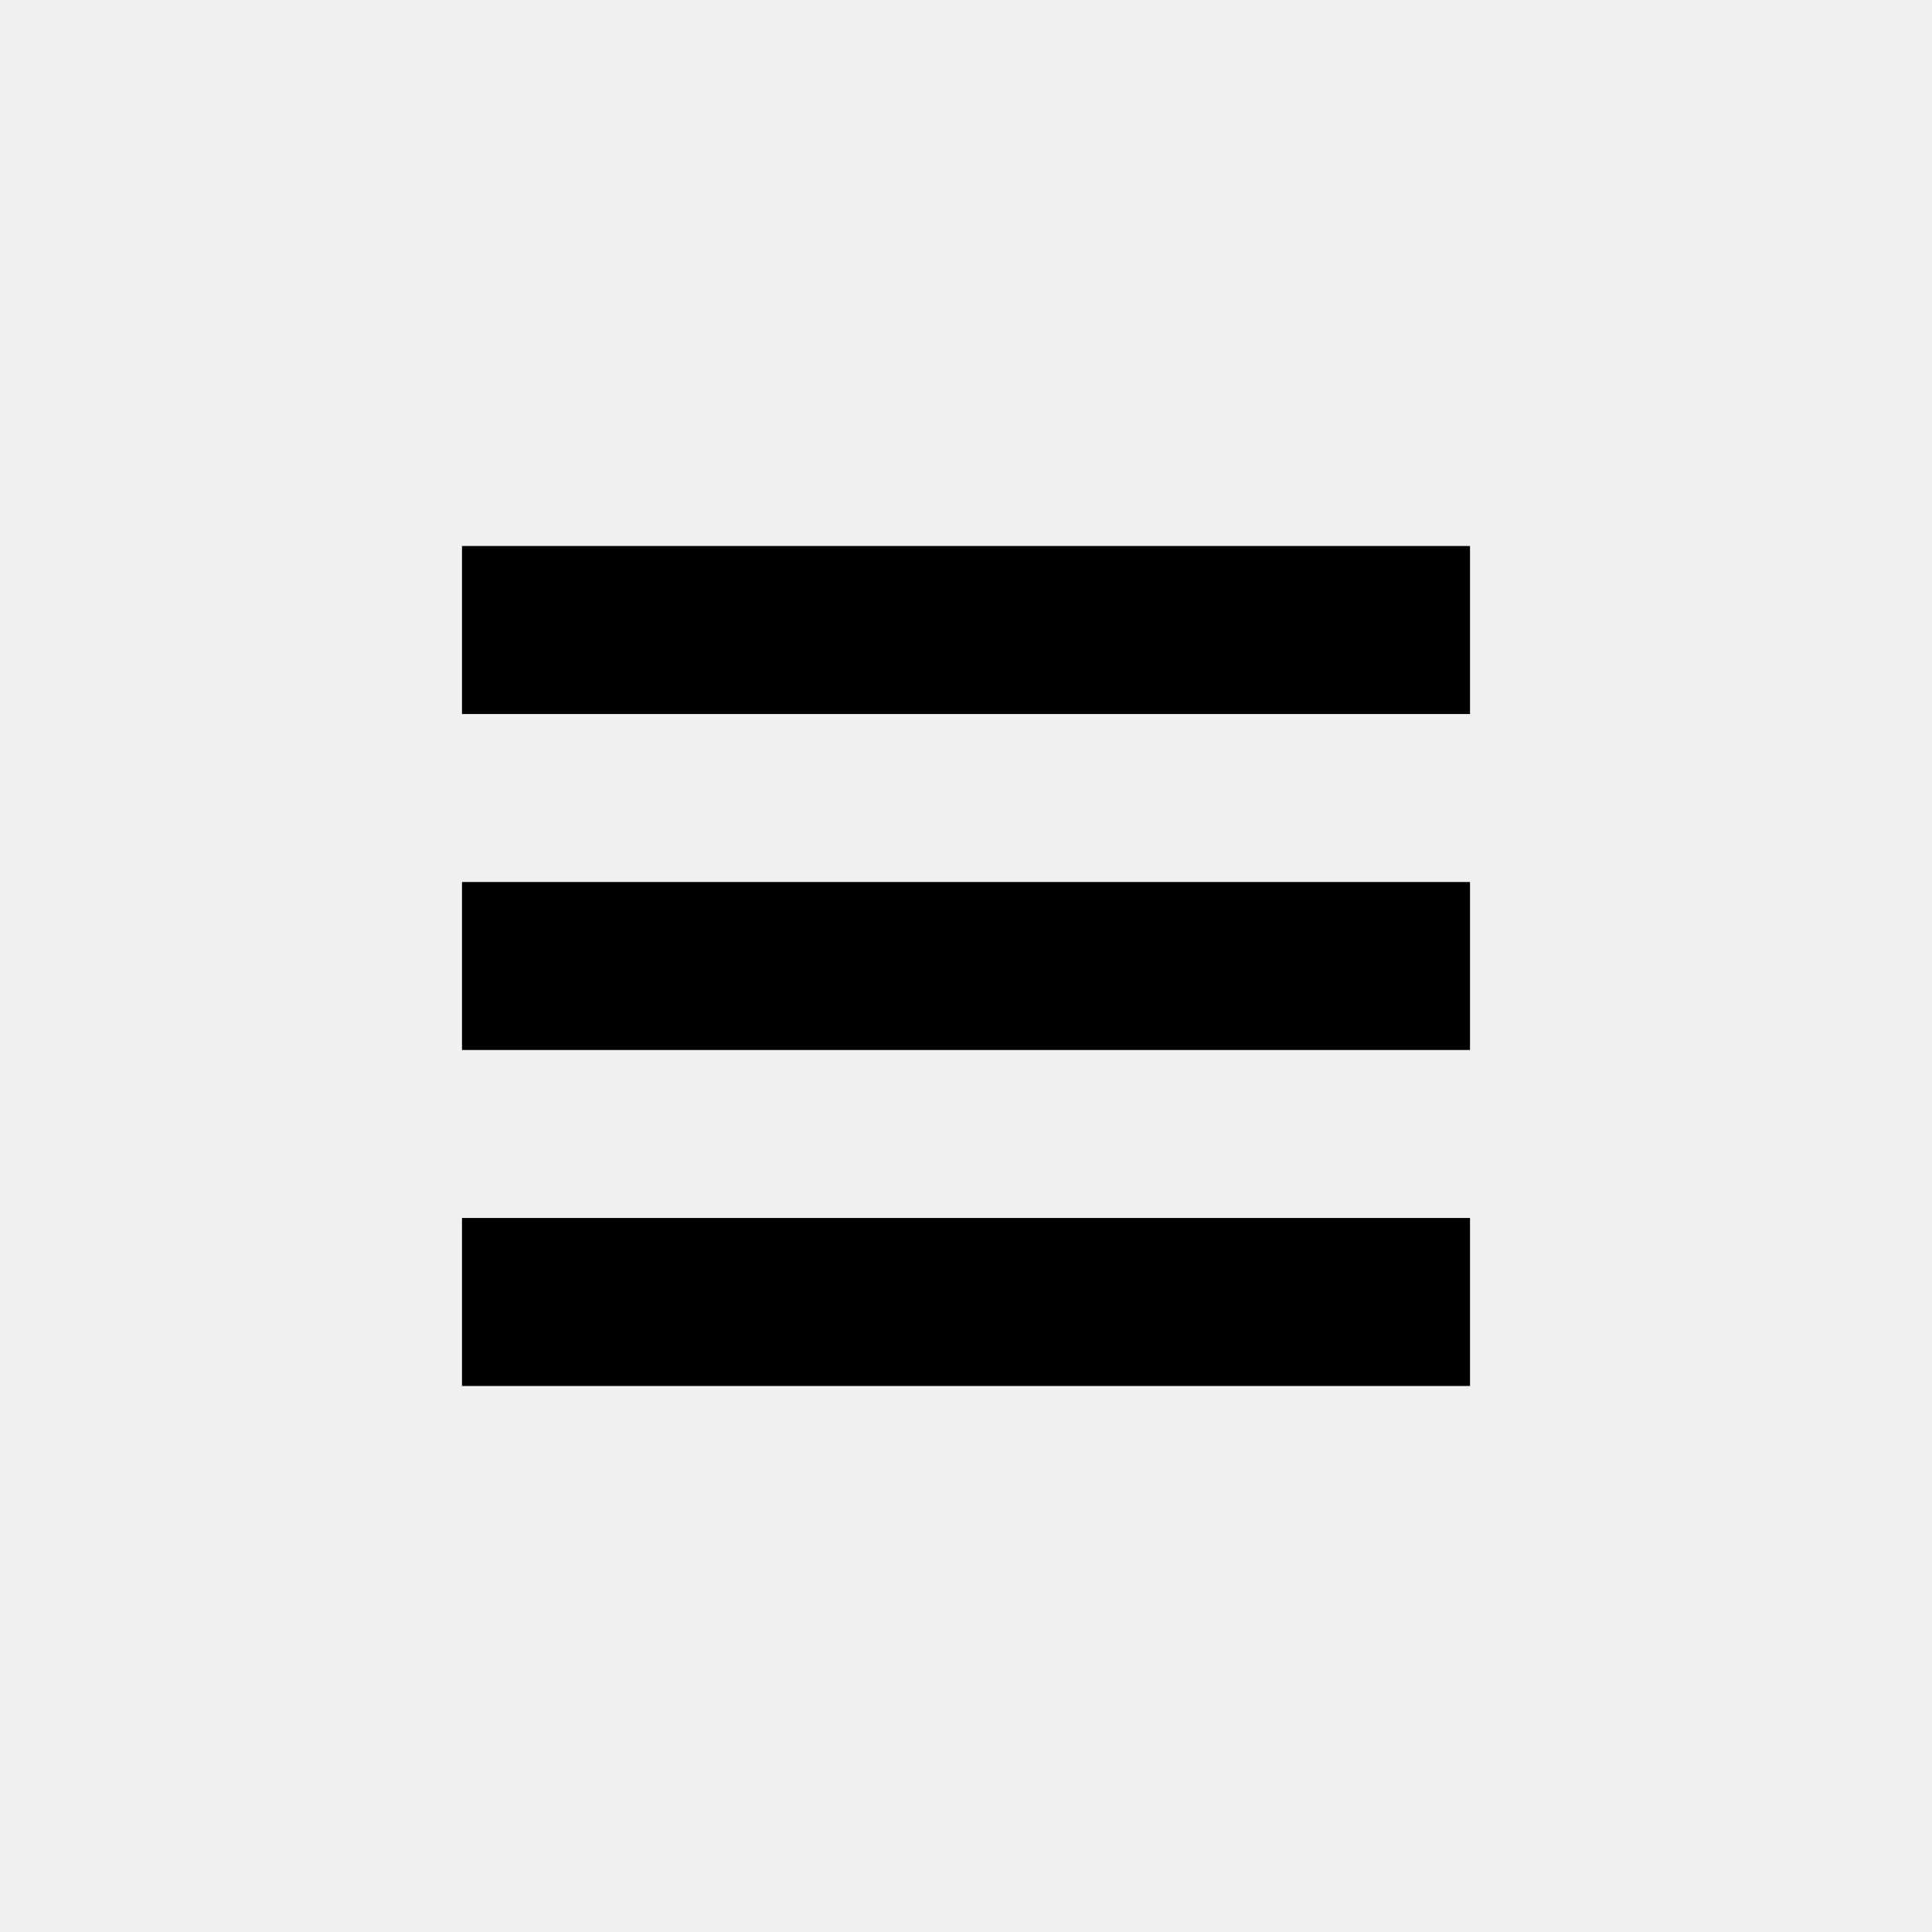
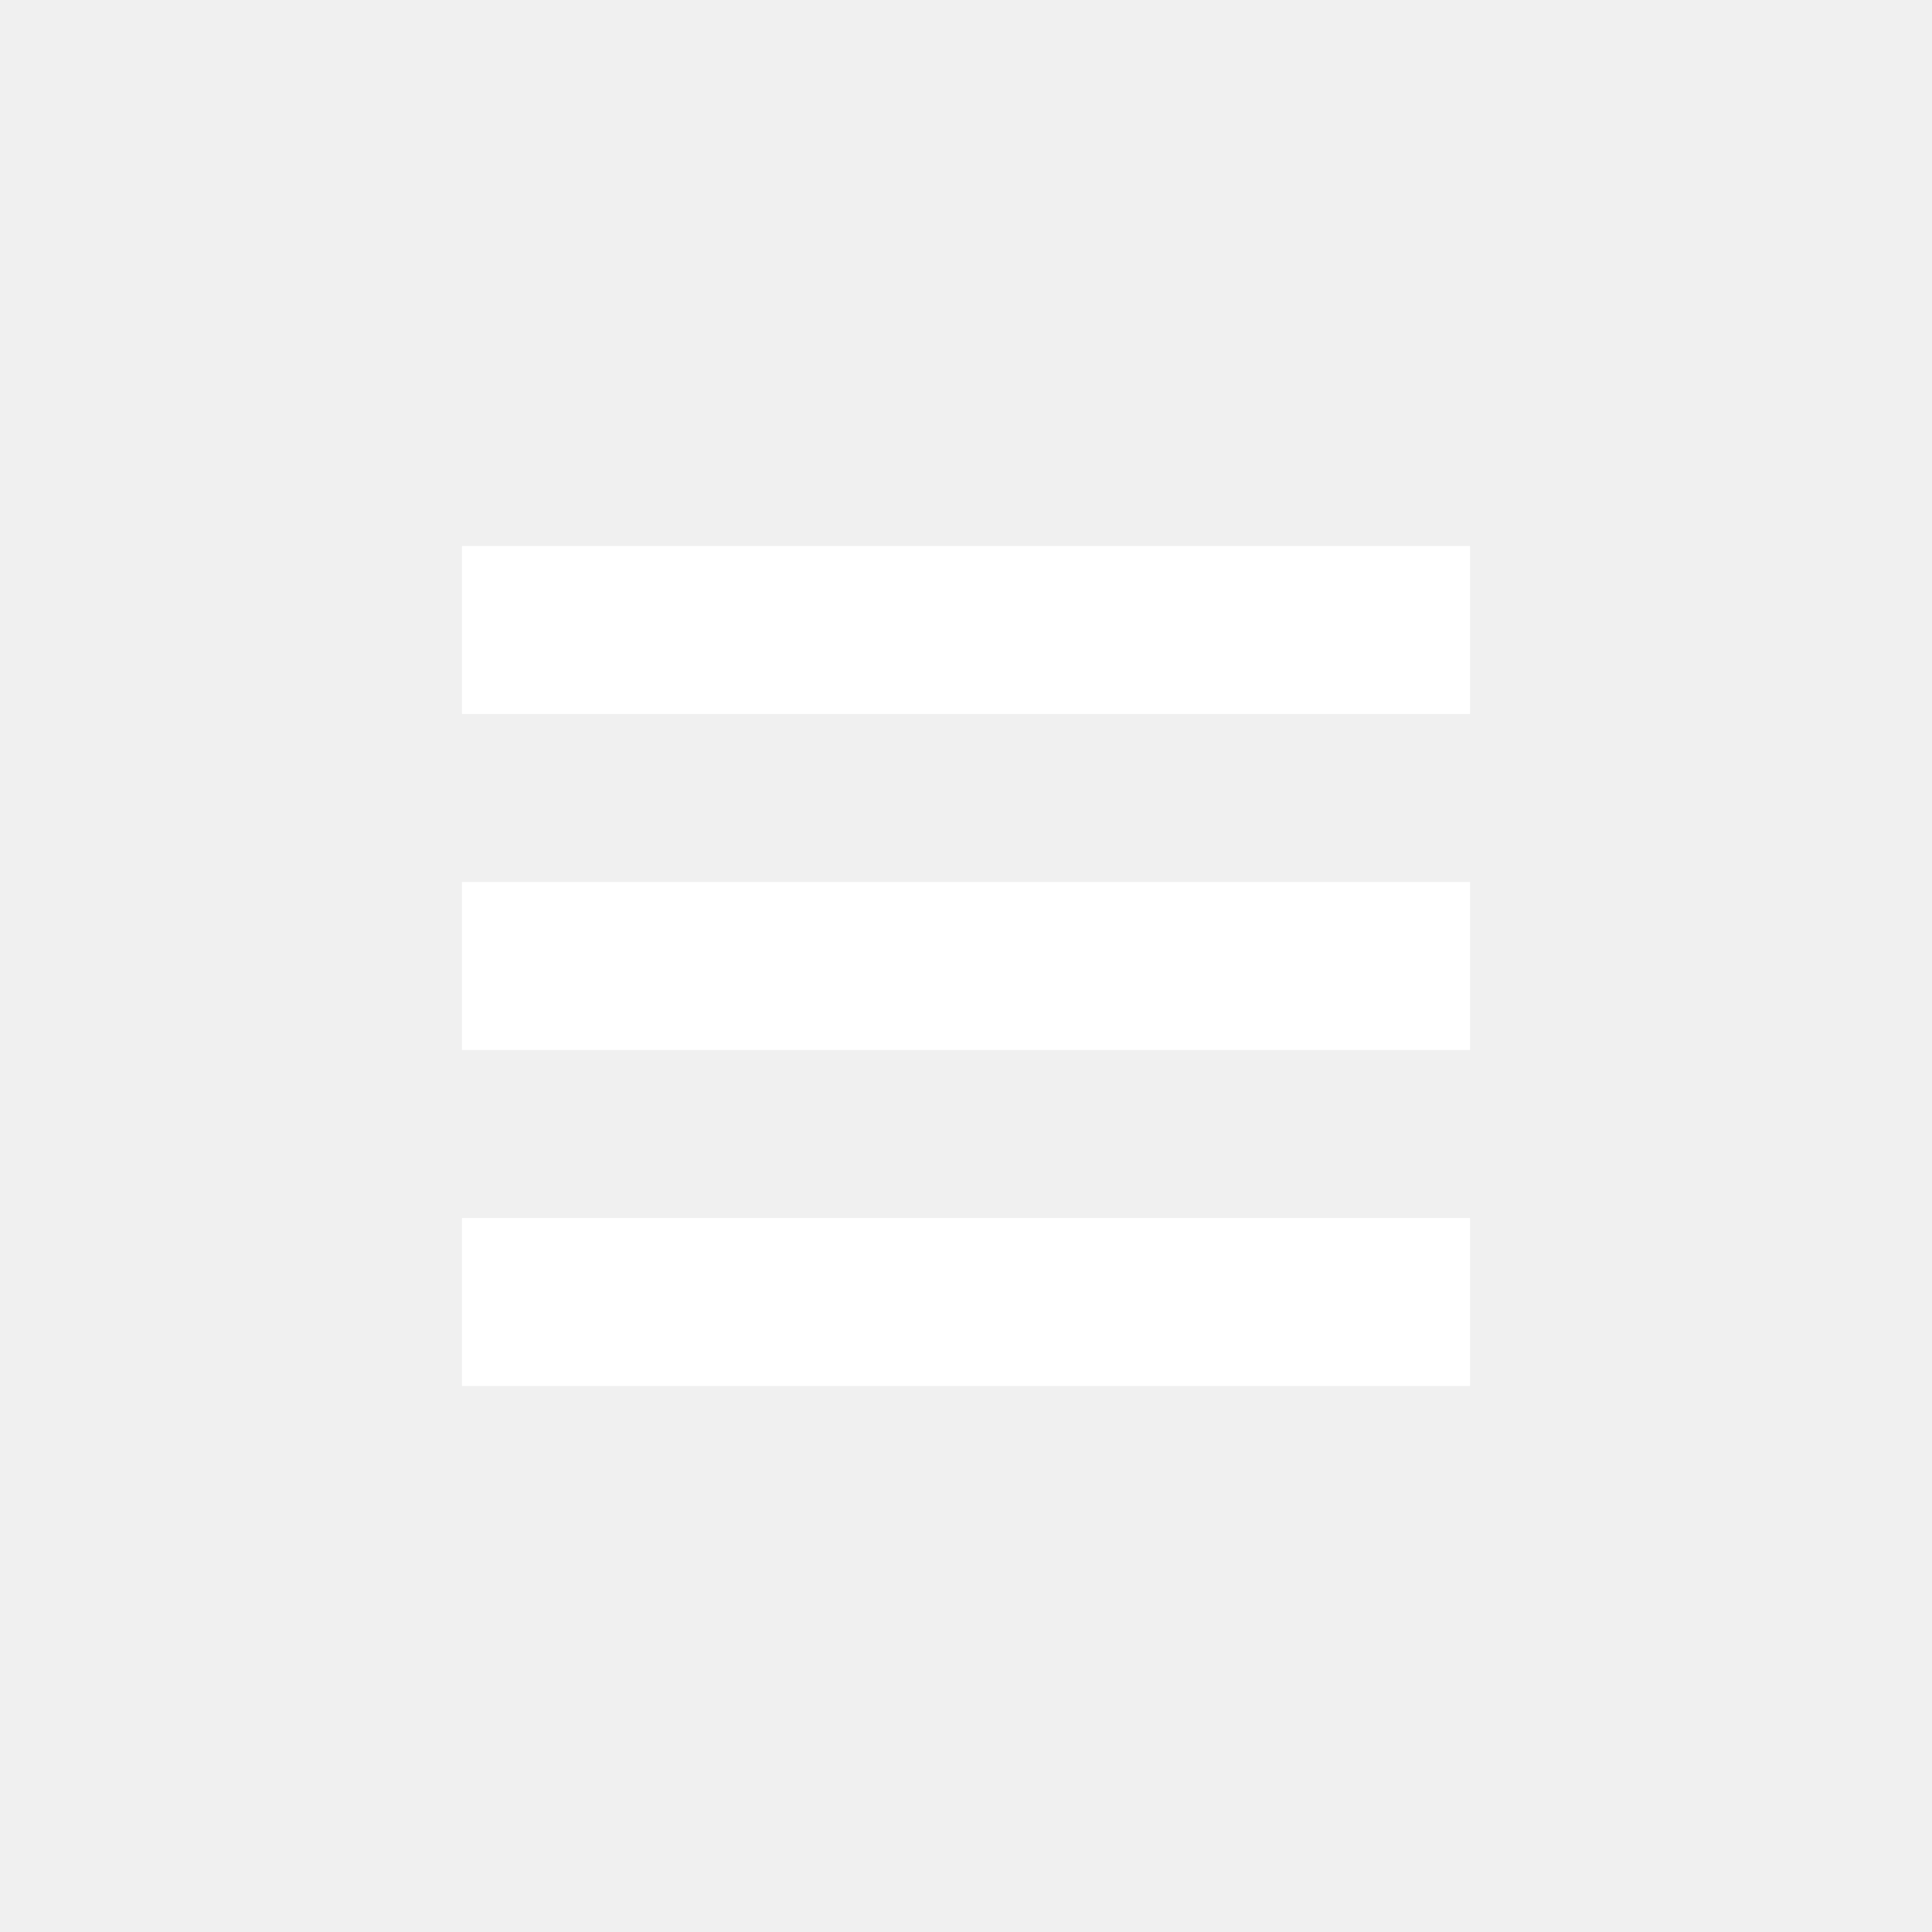
<svg xmlns="http://www.w3.org/2000/svg" version="1.1" id="Layer_1" x="0px" y="0px" viewBox="23 17 46 46" enable-background="new 23 17 46 46" xml:space="preserve">
  <g>
    <g id="open">
-       <rect x="34" y="30" width="24" height="4" />
+       <rect x="34" y="30" width="24" height="4" fill="white" />
    </g>
    <g id="open_1_">
-       <rect x="34" y="38" width="24" height="4" />
+       <rect x="34" y="38" width="24" height="4" fill="white" />
    </g>
    <g id="open_2_">
-       <rect x="34" y="46" width="24" height="4" />
+       <rect x="34" y="46" width="24" height="4" fill="white" />
    </g>
  </g>
</svg>
